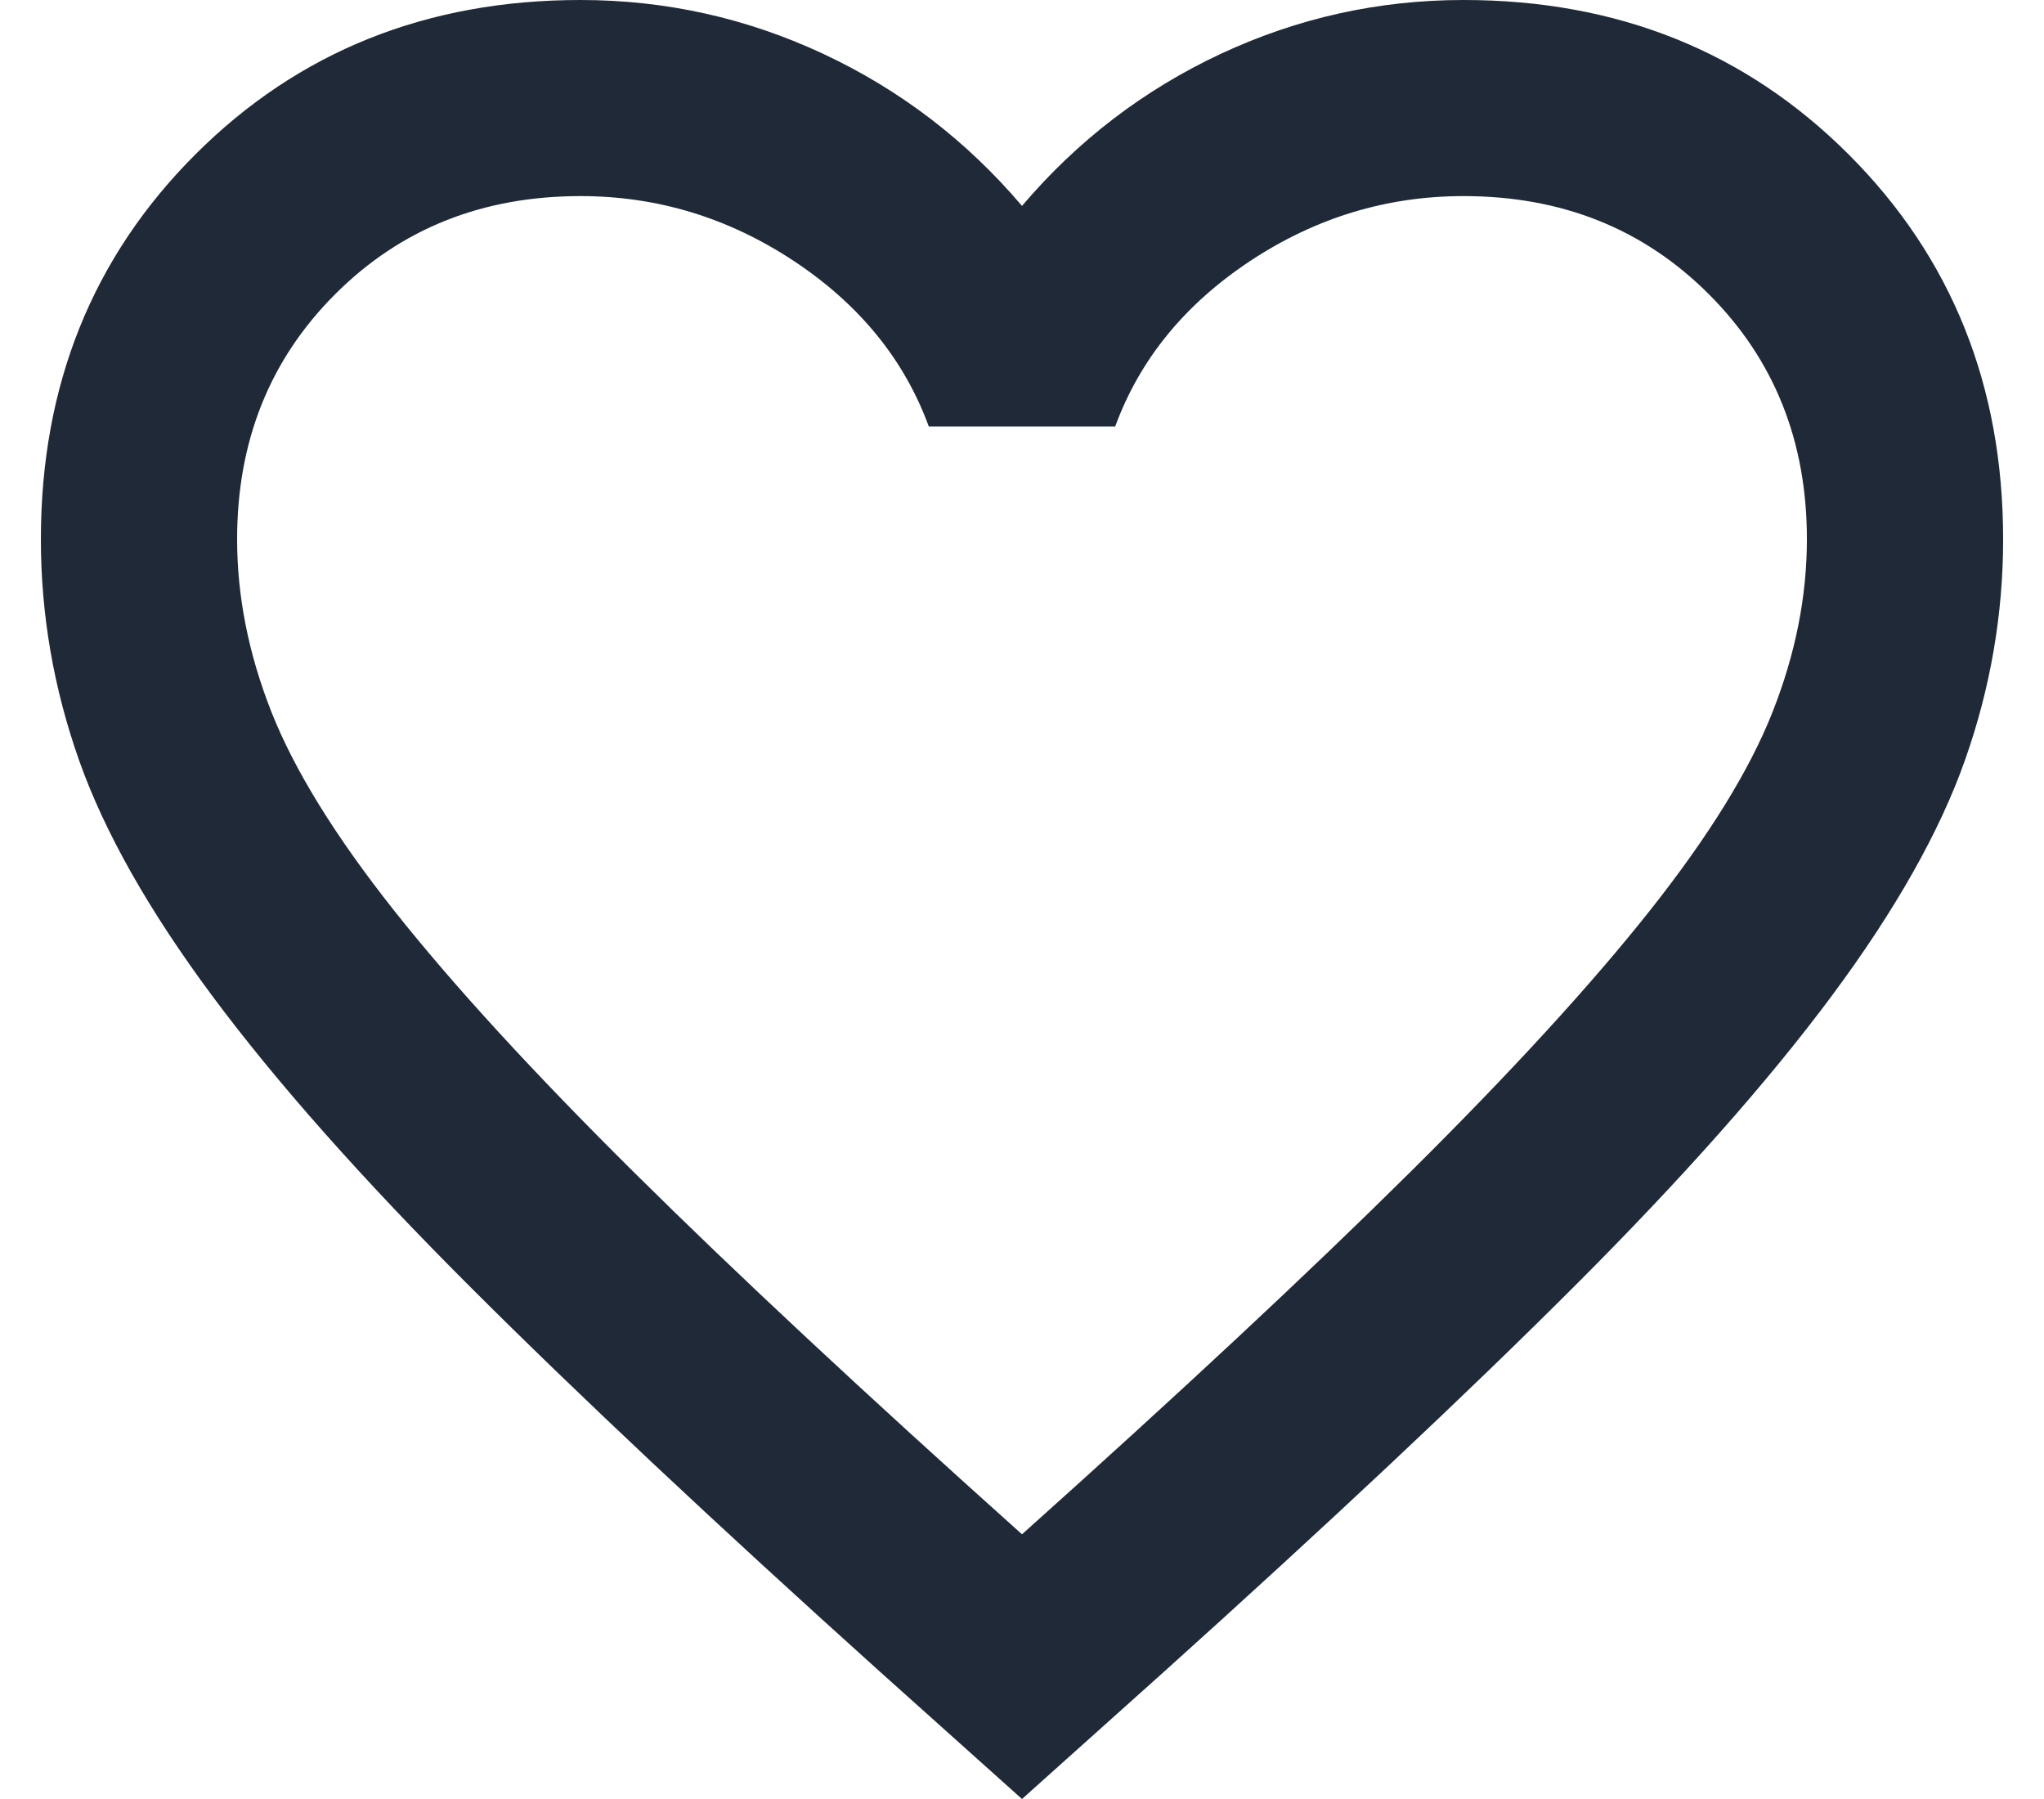
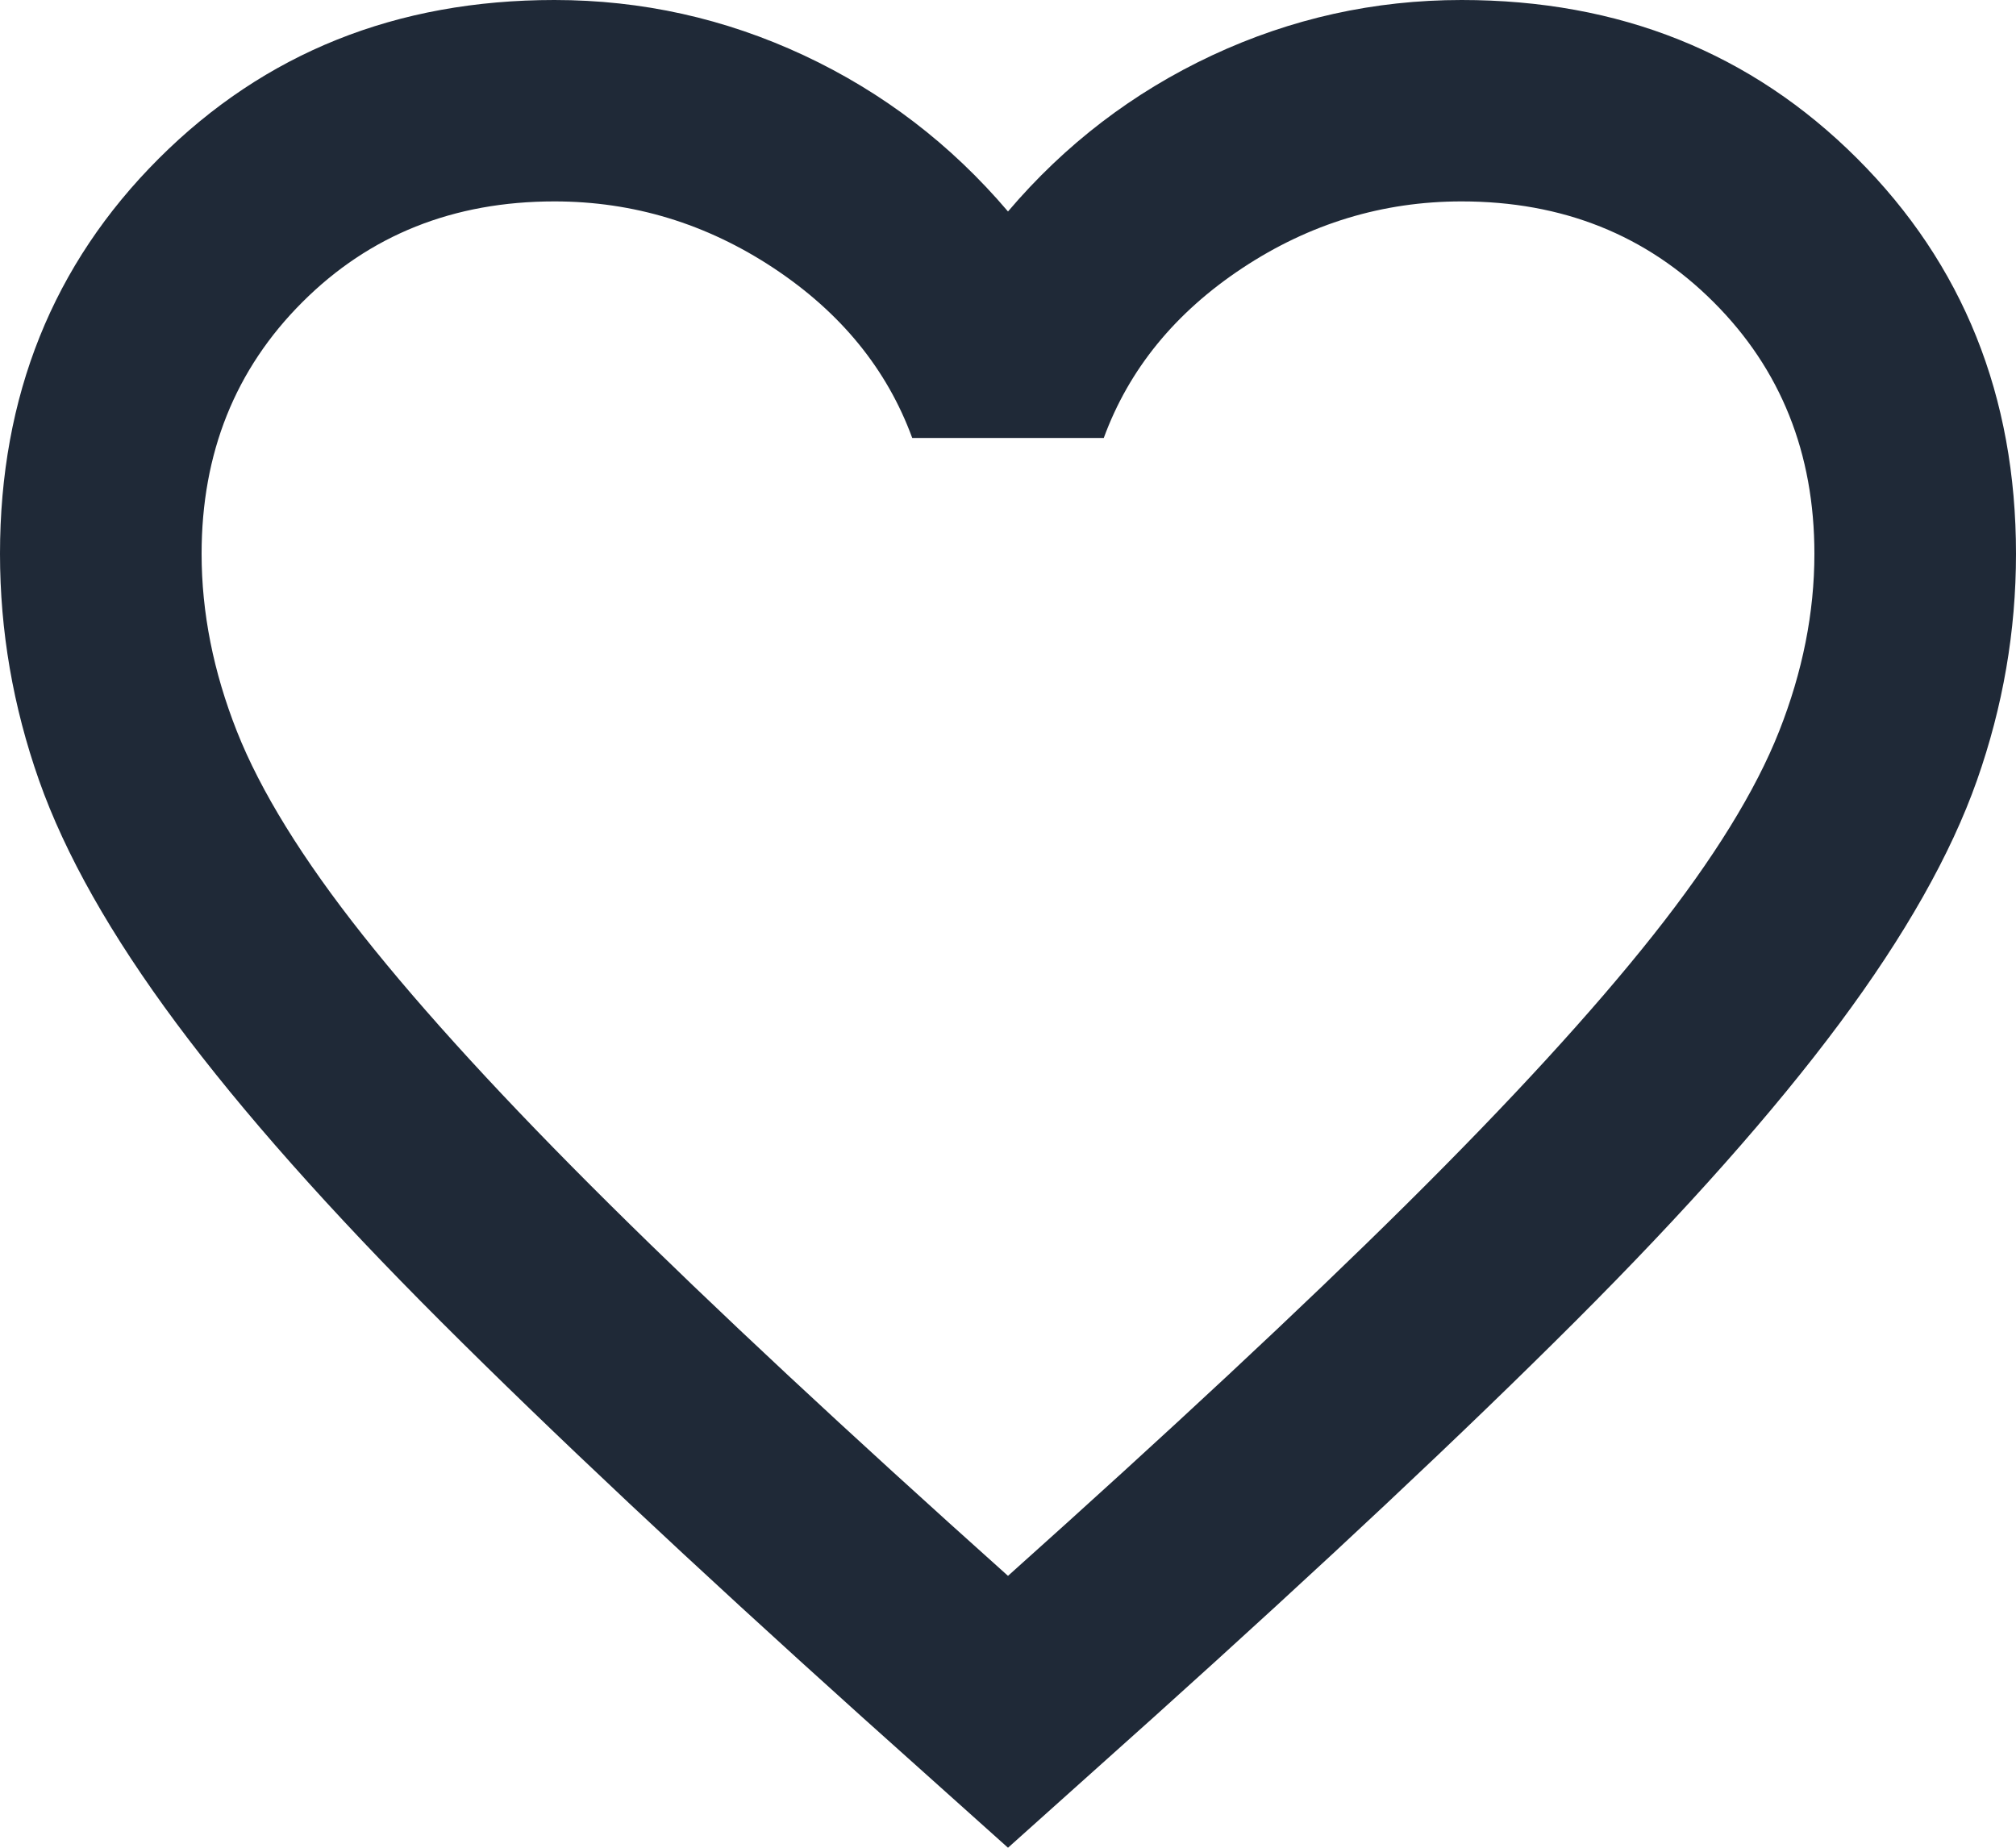
- <svg xmlns="http://www.w3.org/2000/svg" width="25" height="22" viewBox="0 0 25 22" fill="none">
-   <path d="M12.5 22L10.76 20.441C8.74 18.623 7.07 17.055 5.75 15.736C4.43 14.417 3.38 13.233 2.6 12.184C1.82 11.135 1.275 10.171 0.965 9.292C0.655 8.412 0.5 7.513 0.5 6.594C0.5 4.716 1.13 3.147 2.39 1.888C3.65 0.629 5.22 0 7.1 0C8.14 0 9.13 0.22 10.07 0.659C11.01 1.099 11.82 1.718 12.5 2.518C13.18 1.718 13.99 1.099 14.93 0.659C15.87 0.22 16.86 0 17.9 0C19.78 0 21.35 0.629 22.61 1.888C23.87 3.147 24.5 4.716 24.5 6.594C24.5 7.513 24.345 8.412 24.035 9.292C23.725 10.171 23.18 11.135 22.4 12.184C21.62 13.233 20.57 14.417 19.25 15.736C17.93 17.055 16.26 18.623 14.24 20.441L12.5 22ZM12.5 18.763C14.42 17.044 16 15.571 17.24 14.342C18.48 13.113 19.46 12.044 20.18 11.135C20.9 10.226 21.4 9.416 21.68 8.707C21.96 7.998 22.1 7.293 22.1 6.594C22.1 5.395 21.7 4.396 20.9 3.597C20.1 2.797 19.1 2.398 17.9 2.398C16.96 2.398 16.09 2.663 15.29 3.192C14.49 3.722 13.94 4.396 13.64 5.215H11.36C11.06 4.396 10.51 3.722 9.71 3.192C8.91 2.663 8.04 2.398 7.1 2.398C5.9 2.398 4.9 2.797 4.1 3.597C3.3 4.396 2.9 5.395 2.9 6.594C2.9 7.293 3.04 7.998 3.32 8.707C3.6 9.416 4.1 10.226 4.82 11.135C5.54 12.044 6.52 13.113 7.76 14.342C9 15.571 10.58 17.044 12.5 18.763Z" fill="#1F2937" />
+ <svg xmlns="http://www.w3.org/2000/svg" width="24" height="22" viewBox="0 0 24 22" fill="none">
+   <path d="M12 22L10.26 20.441C8.24 18.623 6.57 17.055 5.25 15.736C3.93 14.417 2.88 13.233 2.1 12.184C1.32 11.135 0.775 10.171 0.465 9.292C0.155 8.412 0 7.513 0 6.594C0 4.716 0.63 3.147 1.89 1.888C3.15 0.629 4.72 0 6.6 0C7.64 0 8.63 0.22 9.57 0.659C10.51 1.099 11.32 1.718 12 2.518C12.68 1.718 13.49 1.099 14.43 0.659C15.37 0.22 16.36 0 17.4 0C19.28 0 20.85 0.629 22.11 1.888C23.37 3.147 24 4.716 24 6.594C24 7.513 23.845 8.412 23.535 9.292C23.225 10.171 22.68 11.135 21.9 12.184C21.12 13.233 20.07 14.417 18.75 15.736C17.43 17.055 15.76 18.623 13.74 20.441L12 22ZM12 18.763C13.92 17.044 15.5 15.571 16.74 14.342C17.98 13.113 18.96 12.044 19.68 11.135C20.4 10.226 20.9 9.416 21.18 8.707C21.46 7.998 21.6 7.293 21.6 6.594C21.6 5.395 21.2 4.396 20.4 3.597C19.6 2.797 18.6 2.398 17.4 2.398C16.46 2.398 15.59 2.663 14.79 3.192C13.99 3.722 13.44 4.396 13.14 5.215H10.86C10.56 4.396 10.01 3.722 9.21 3.192C8.41 2.663 7.54 2.398 6.6 2.398C5.4 2.398 4.4 2.797 3.6 3.597C2.8 4.396 2.4 5.395 2.4 6.594C2.4 7.293 2.54 7.998 2.82 8.707C3.1 9.416 3.6 10.226 4.32 11.135C5.04 12.044 6.02 13.113 7.26 14.342C8.5 15.571 10.08 17.044 12 18.763Z" fill="#1F2937" />
</svg>
